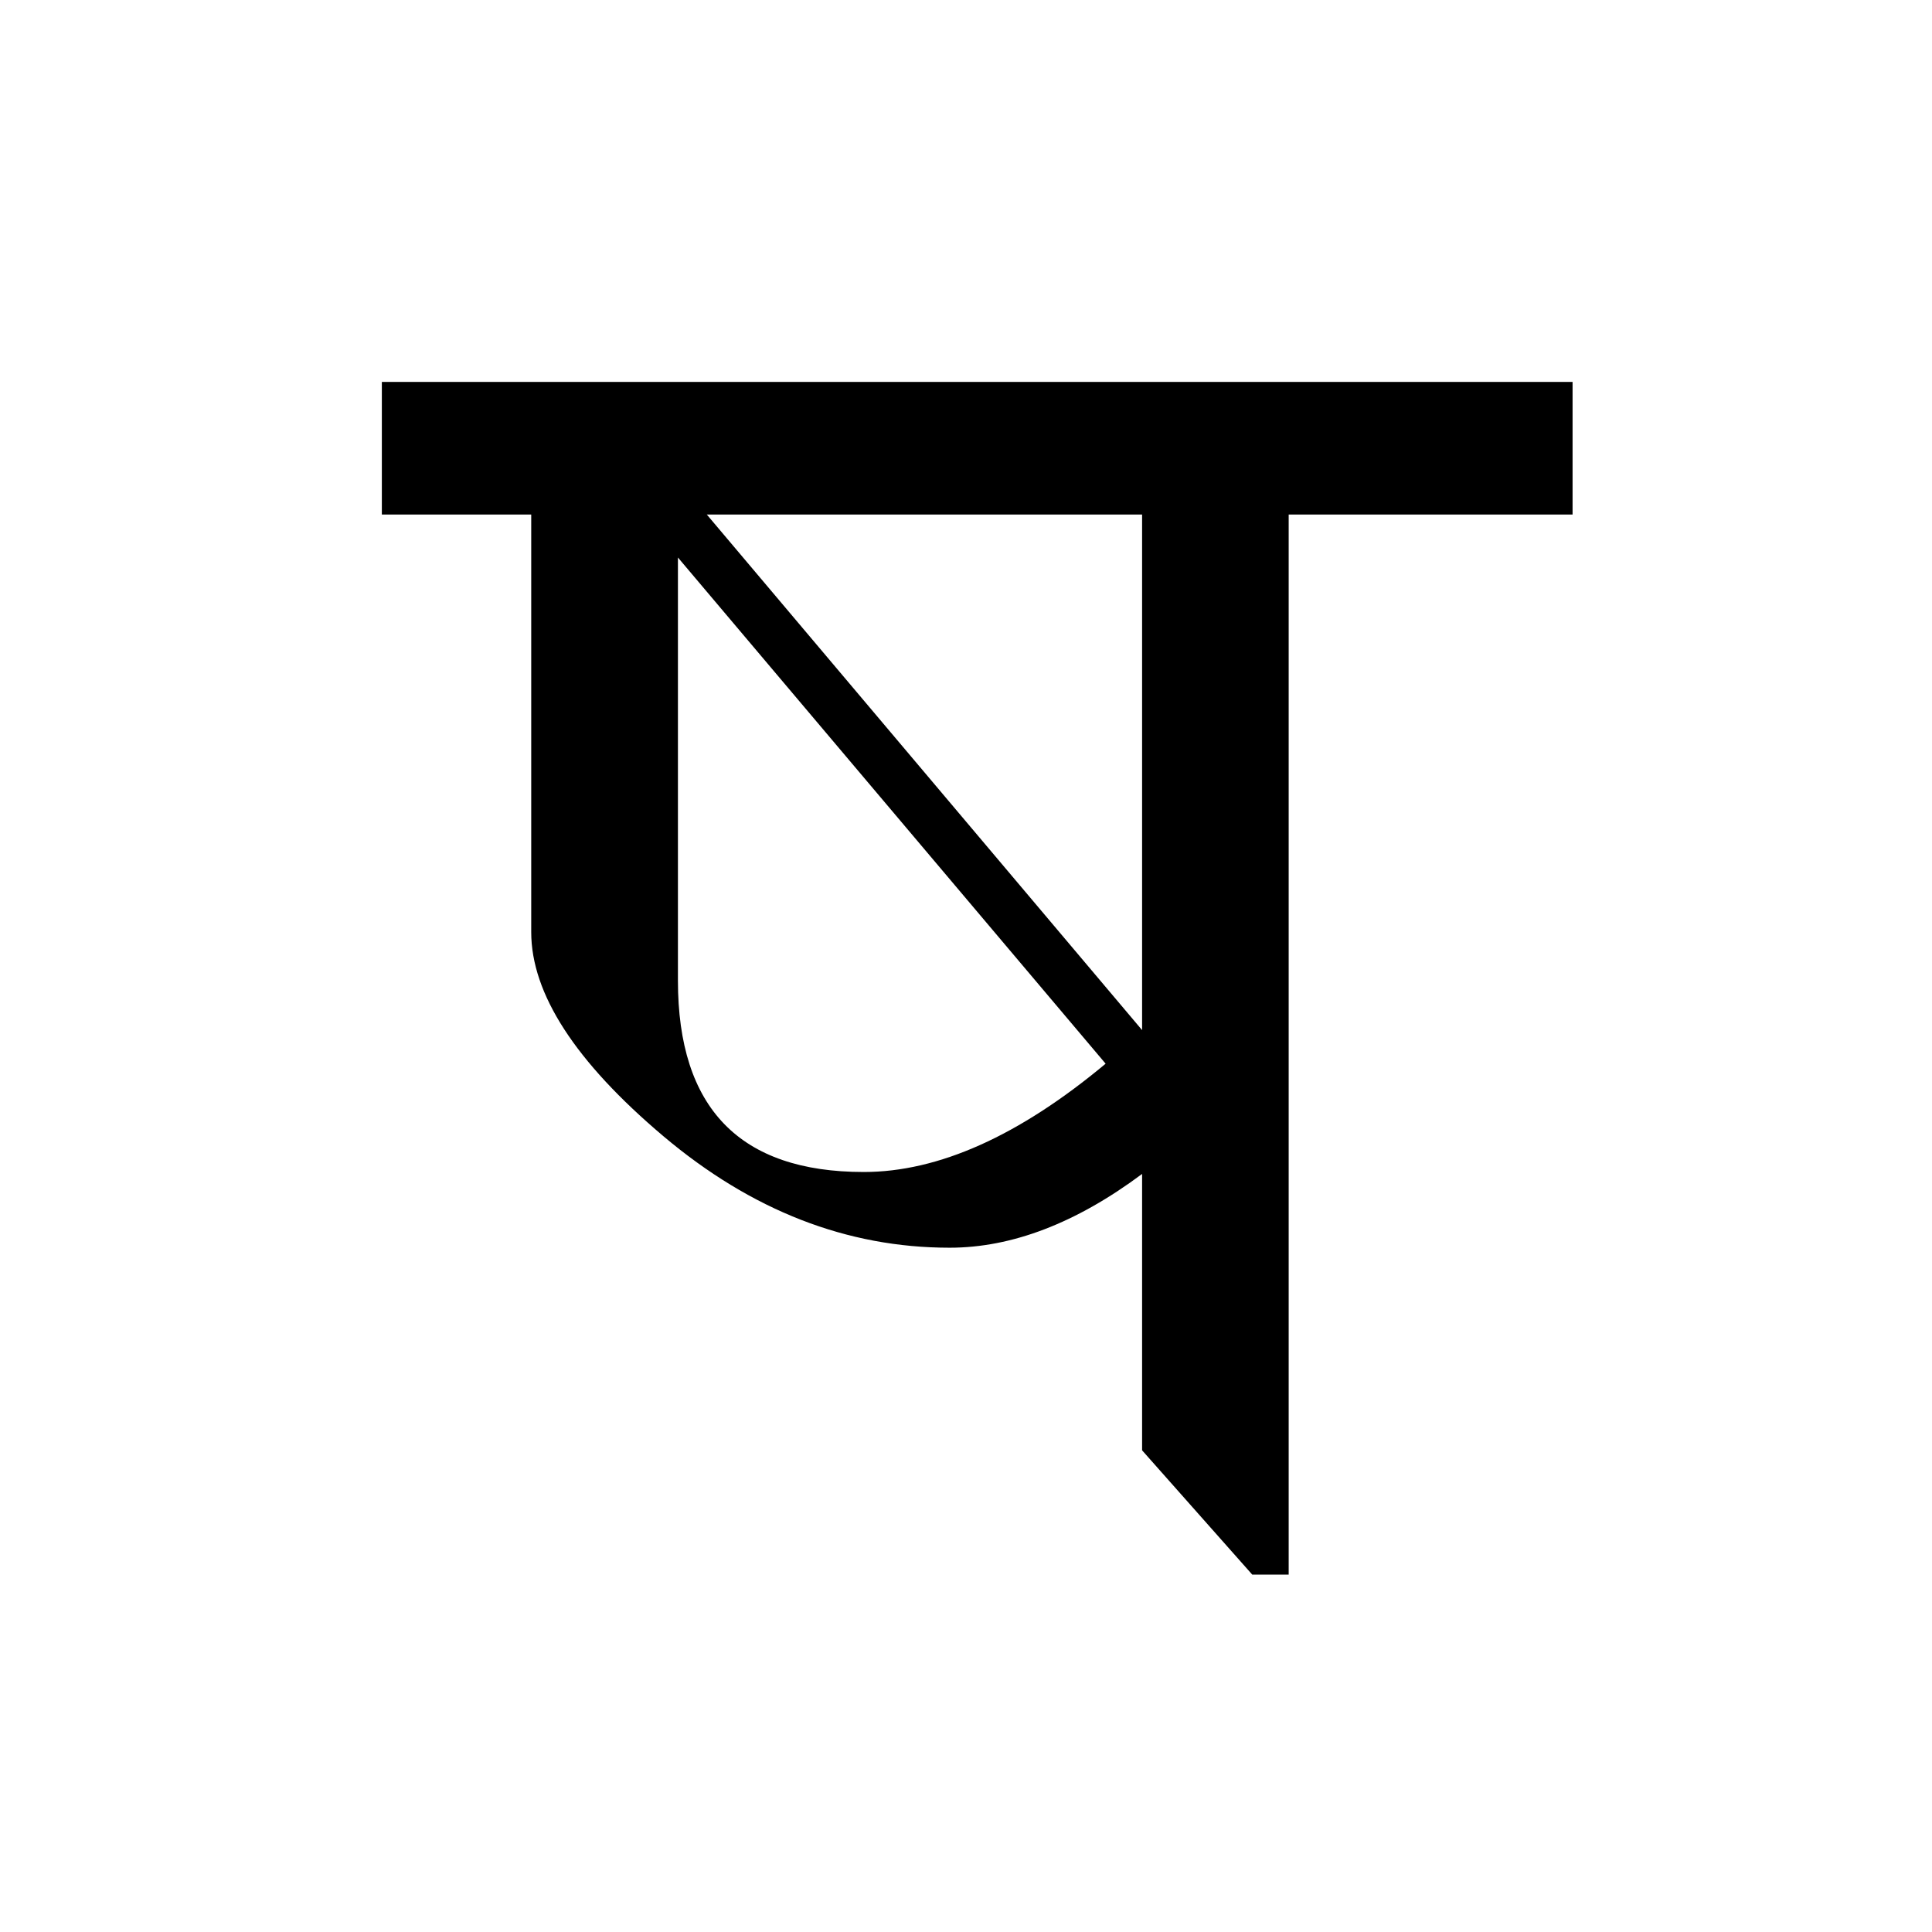
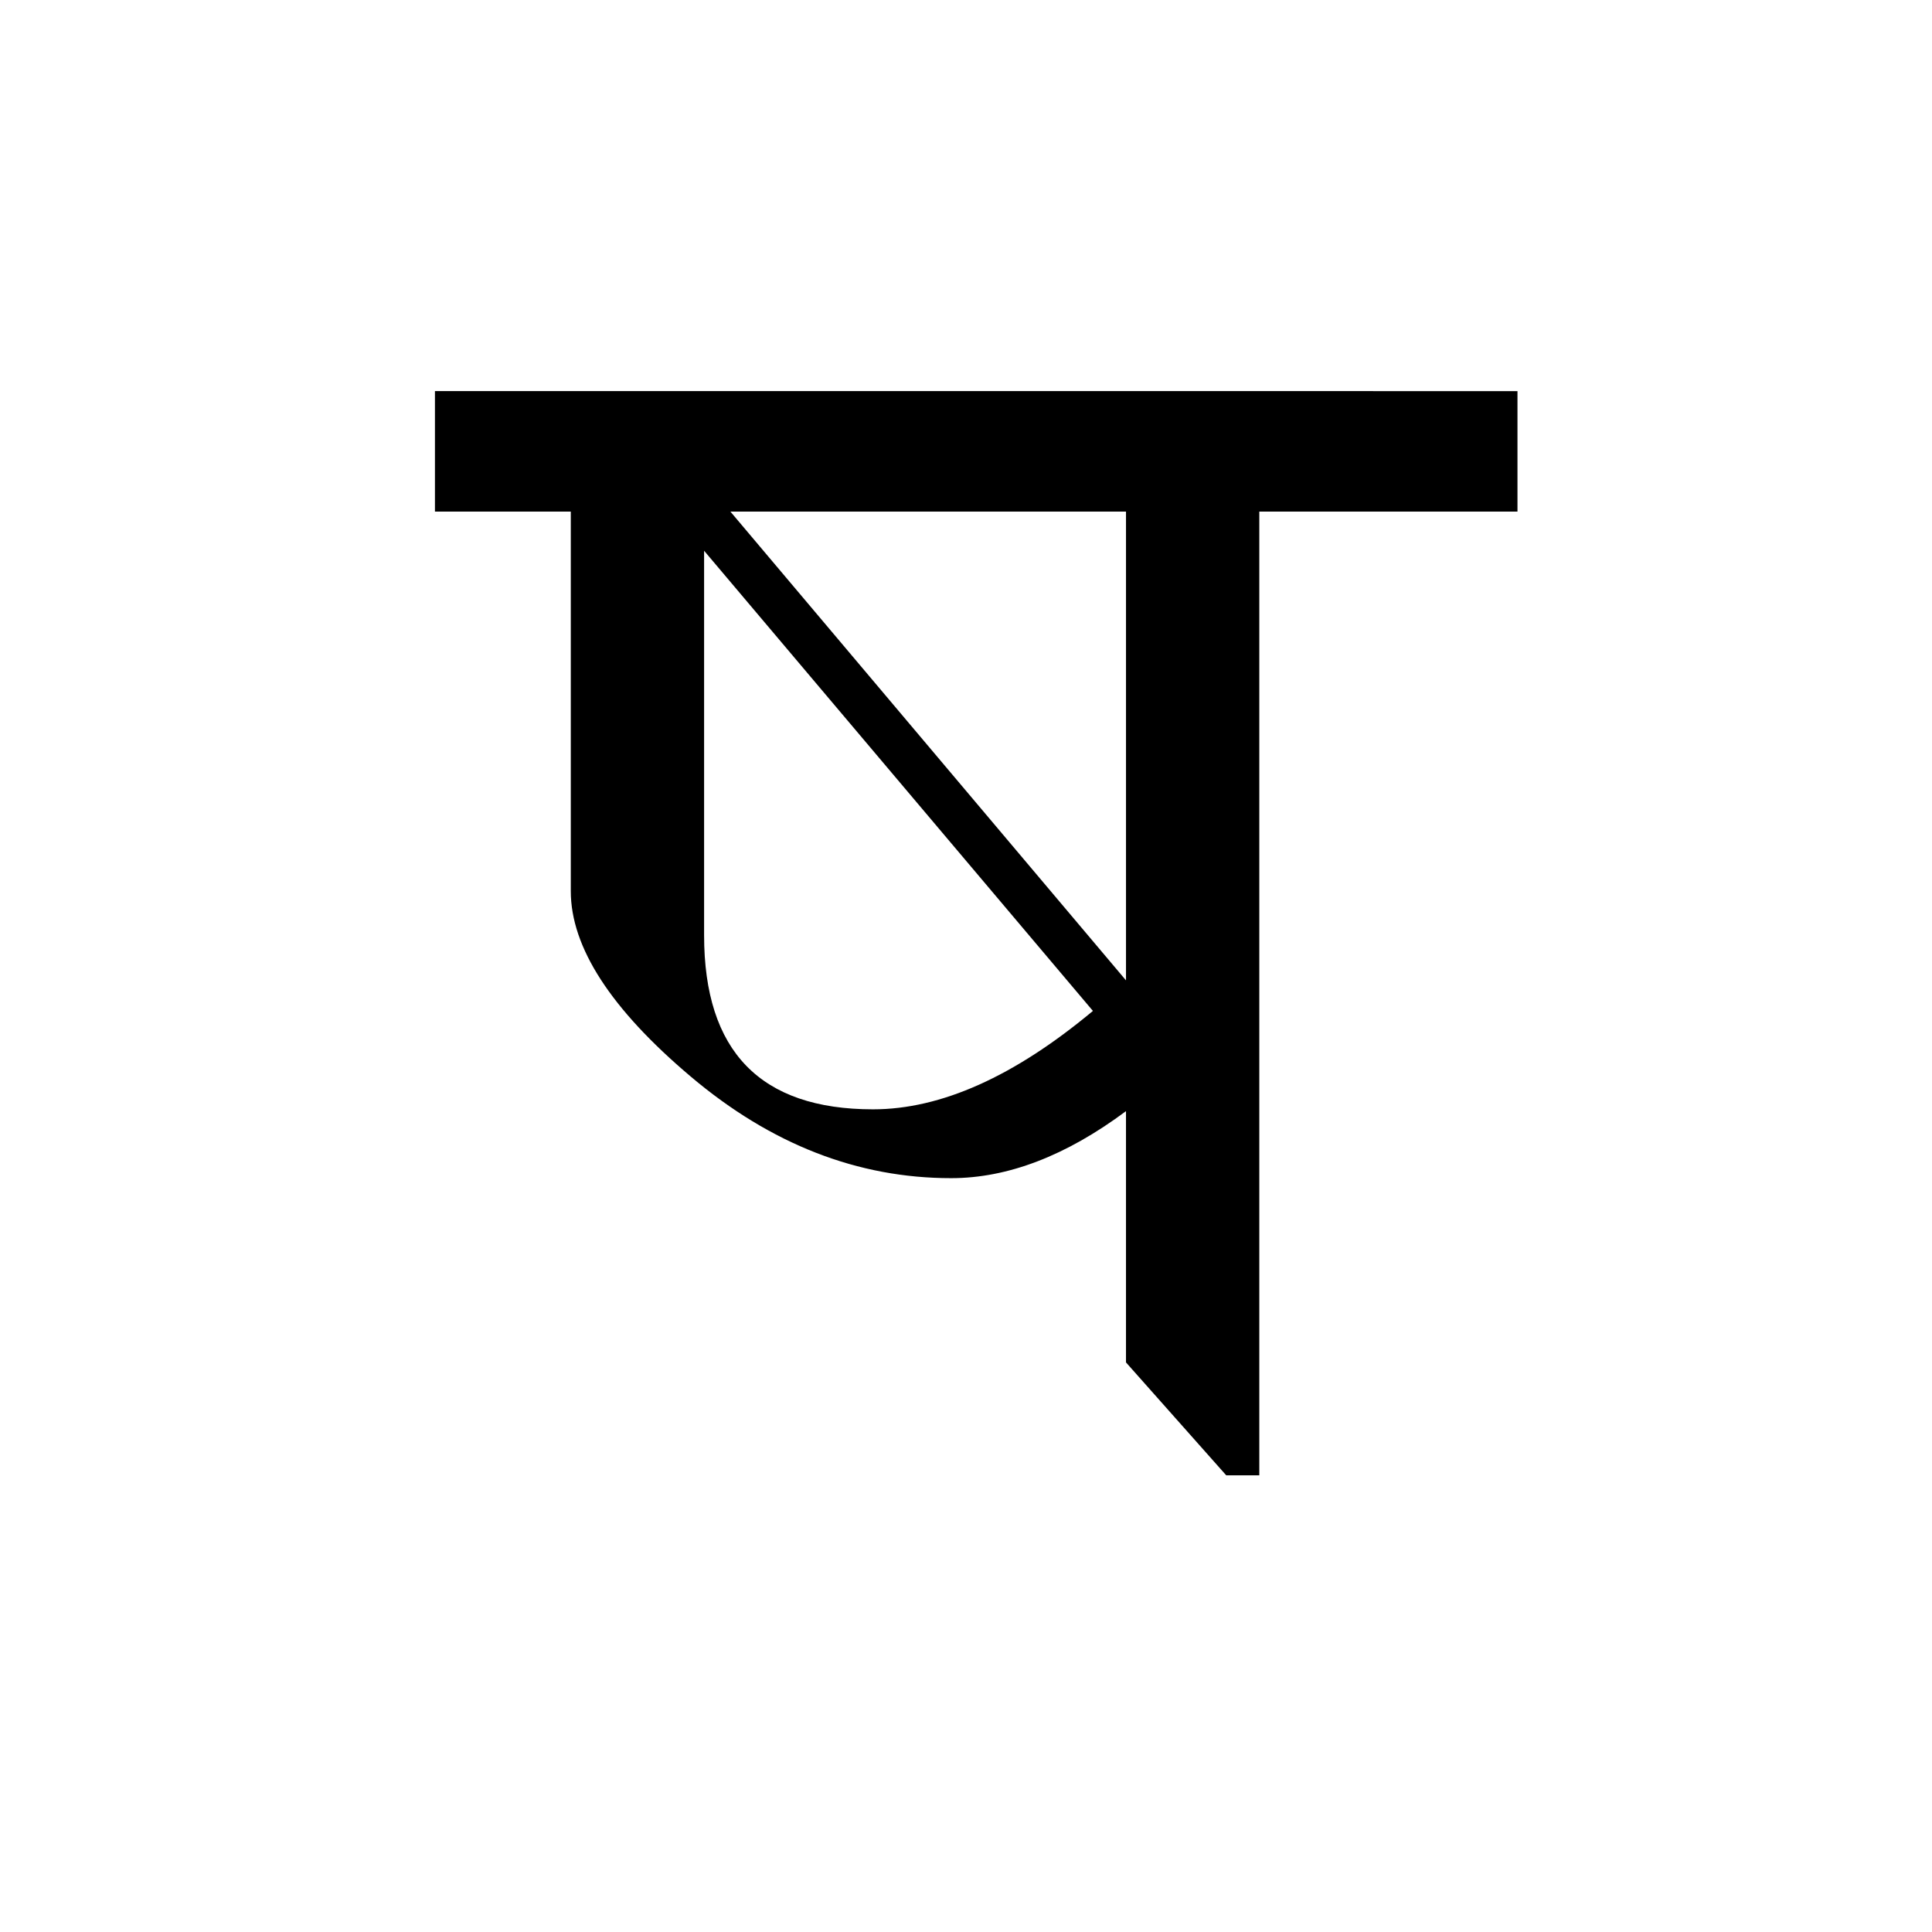
<svg xmlns="http://www.w3.org/2000/svg" xmlns:xlink="http://www.w3.org/1999/xlink" width="250px" height="250px" viewBox="0 0 250 250" y="0px" x="0px" enable-background="new 0 0 250 250">
  <defs>
    <symbol overflow="visible" id="1f91145aa">
-       <path d="M153.719-150.578v17.156h-36.735V3.75h-4.718l-14.25-16.078v-35.766c-8.543 6.367-16.844 9.547-24.907 9.547-13.293 0-25.64-4.812-37.046-14.437-11.399-9.633-17.094-18.438-17.094-26.407v-54.03H-.36v-17.157zm-55.703 17.156H41.687l56.329 66.719zm-4.72 71.063l-55.343-65.5v54.75c0 16.511 8.016 24.765 24.047 24.765 9.664 0 20.098-4.672 31.297-14.015zm0 0" />
+       <path d="M139.75-136.89v15.593h-33.406V3.406h-4.281l-12.97-14.61v-32.515c-7.761 5.782-15.304 8.672-22.624 8.672-12.086 0-23.309-4.375-33.672-13.125C22.43-56.922 17.25-64.926 17.25-72.188v-49.109H-.328v-15.594zm-50.656 15.593H37.906L89.094-60.64zm-4.281 64.61L34.5-116.234v49.765c0 15.012 7.285 22.516 21.86 22.516 8.788 0 18.273-4.242 28.453-12.734zm0 0" />
    </symbol>
  </defs>
-   <use xlink:href="#1f91145aa" x="49.771" y="200" />
+   <use xlink:href="#1f91145aa" x="56.61" y="187.5" />
</svg>
